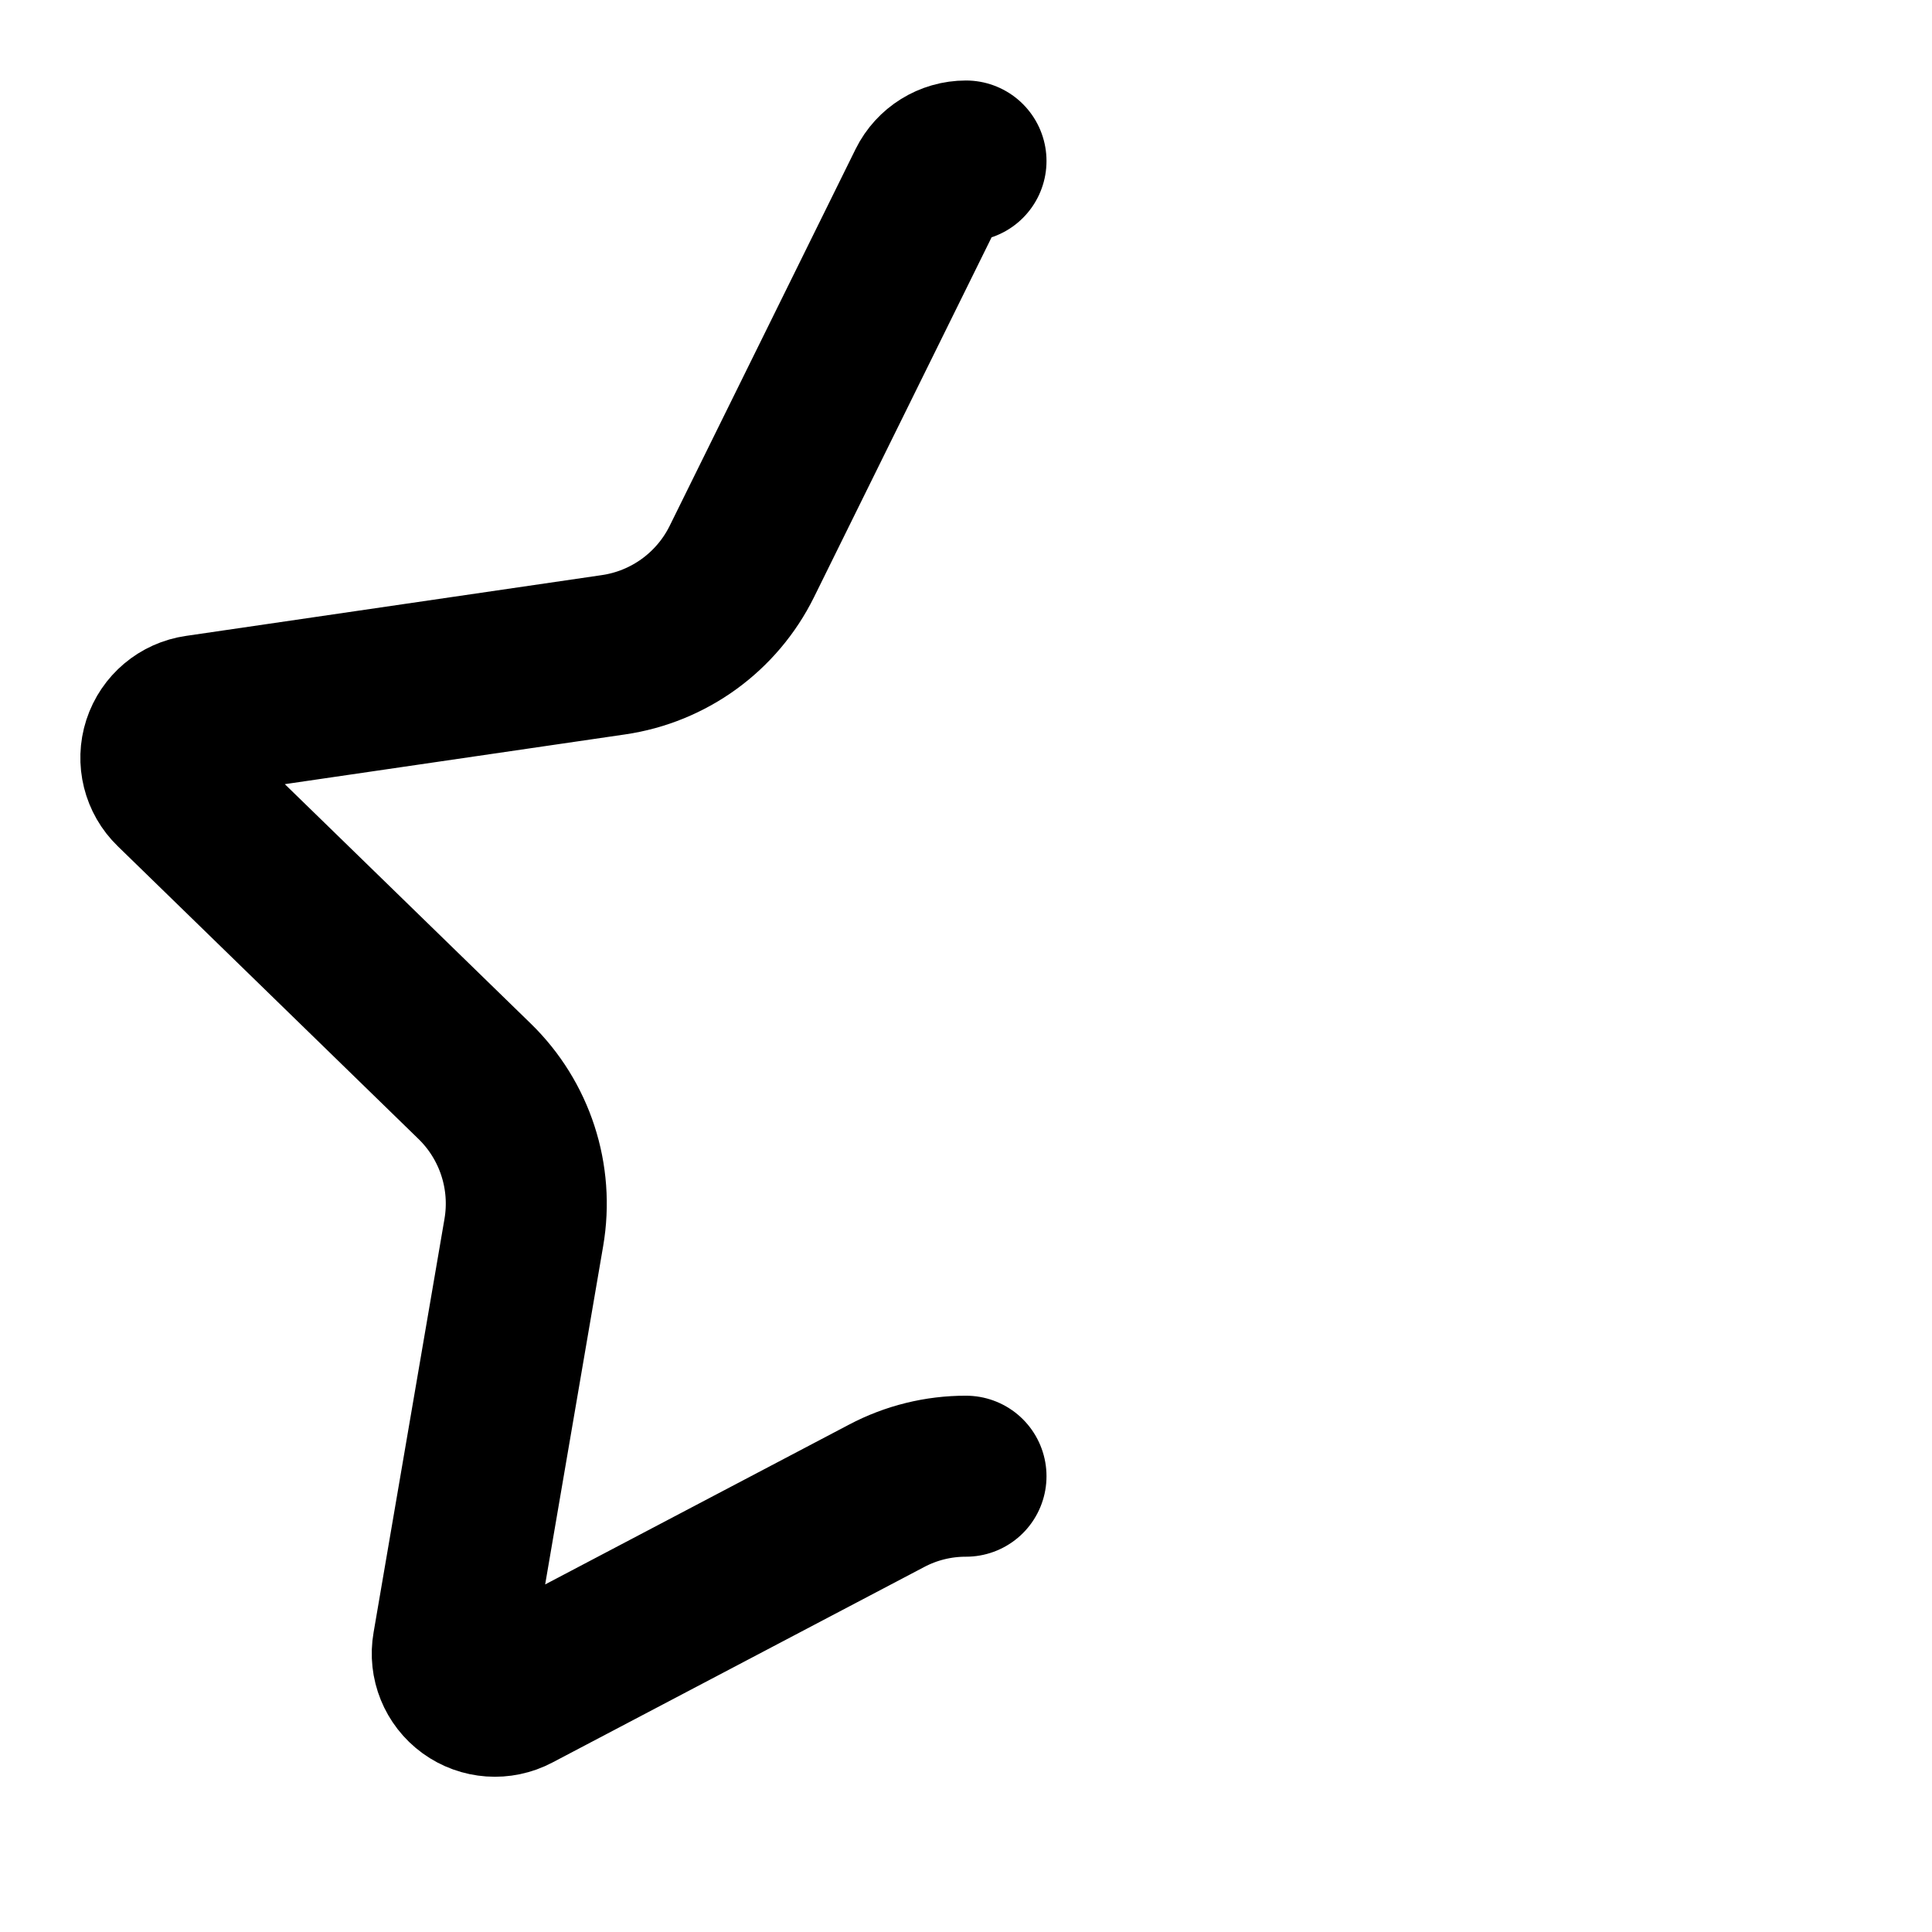
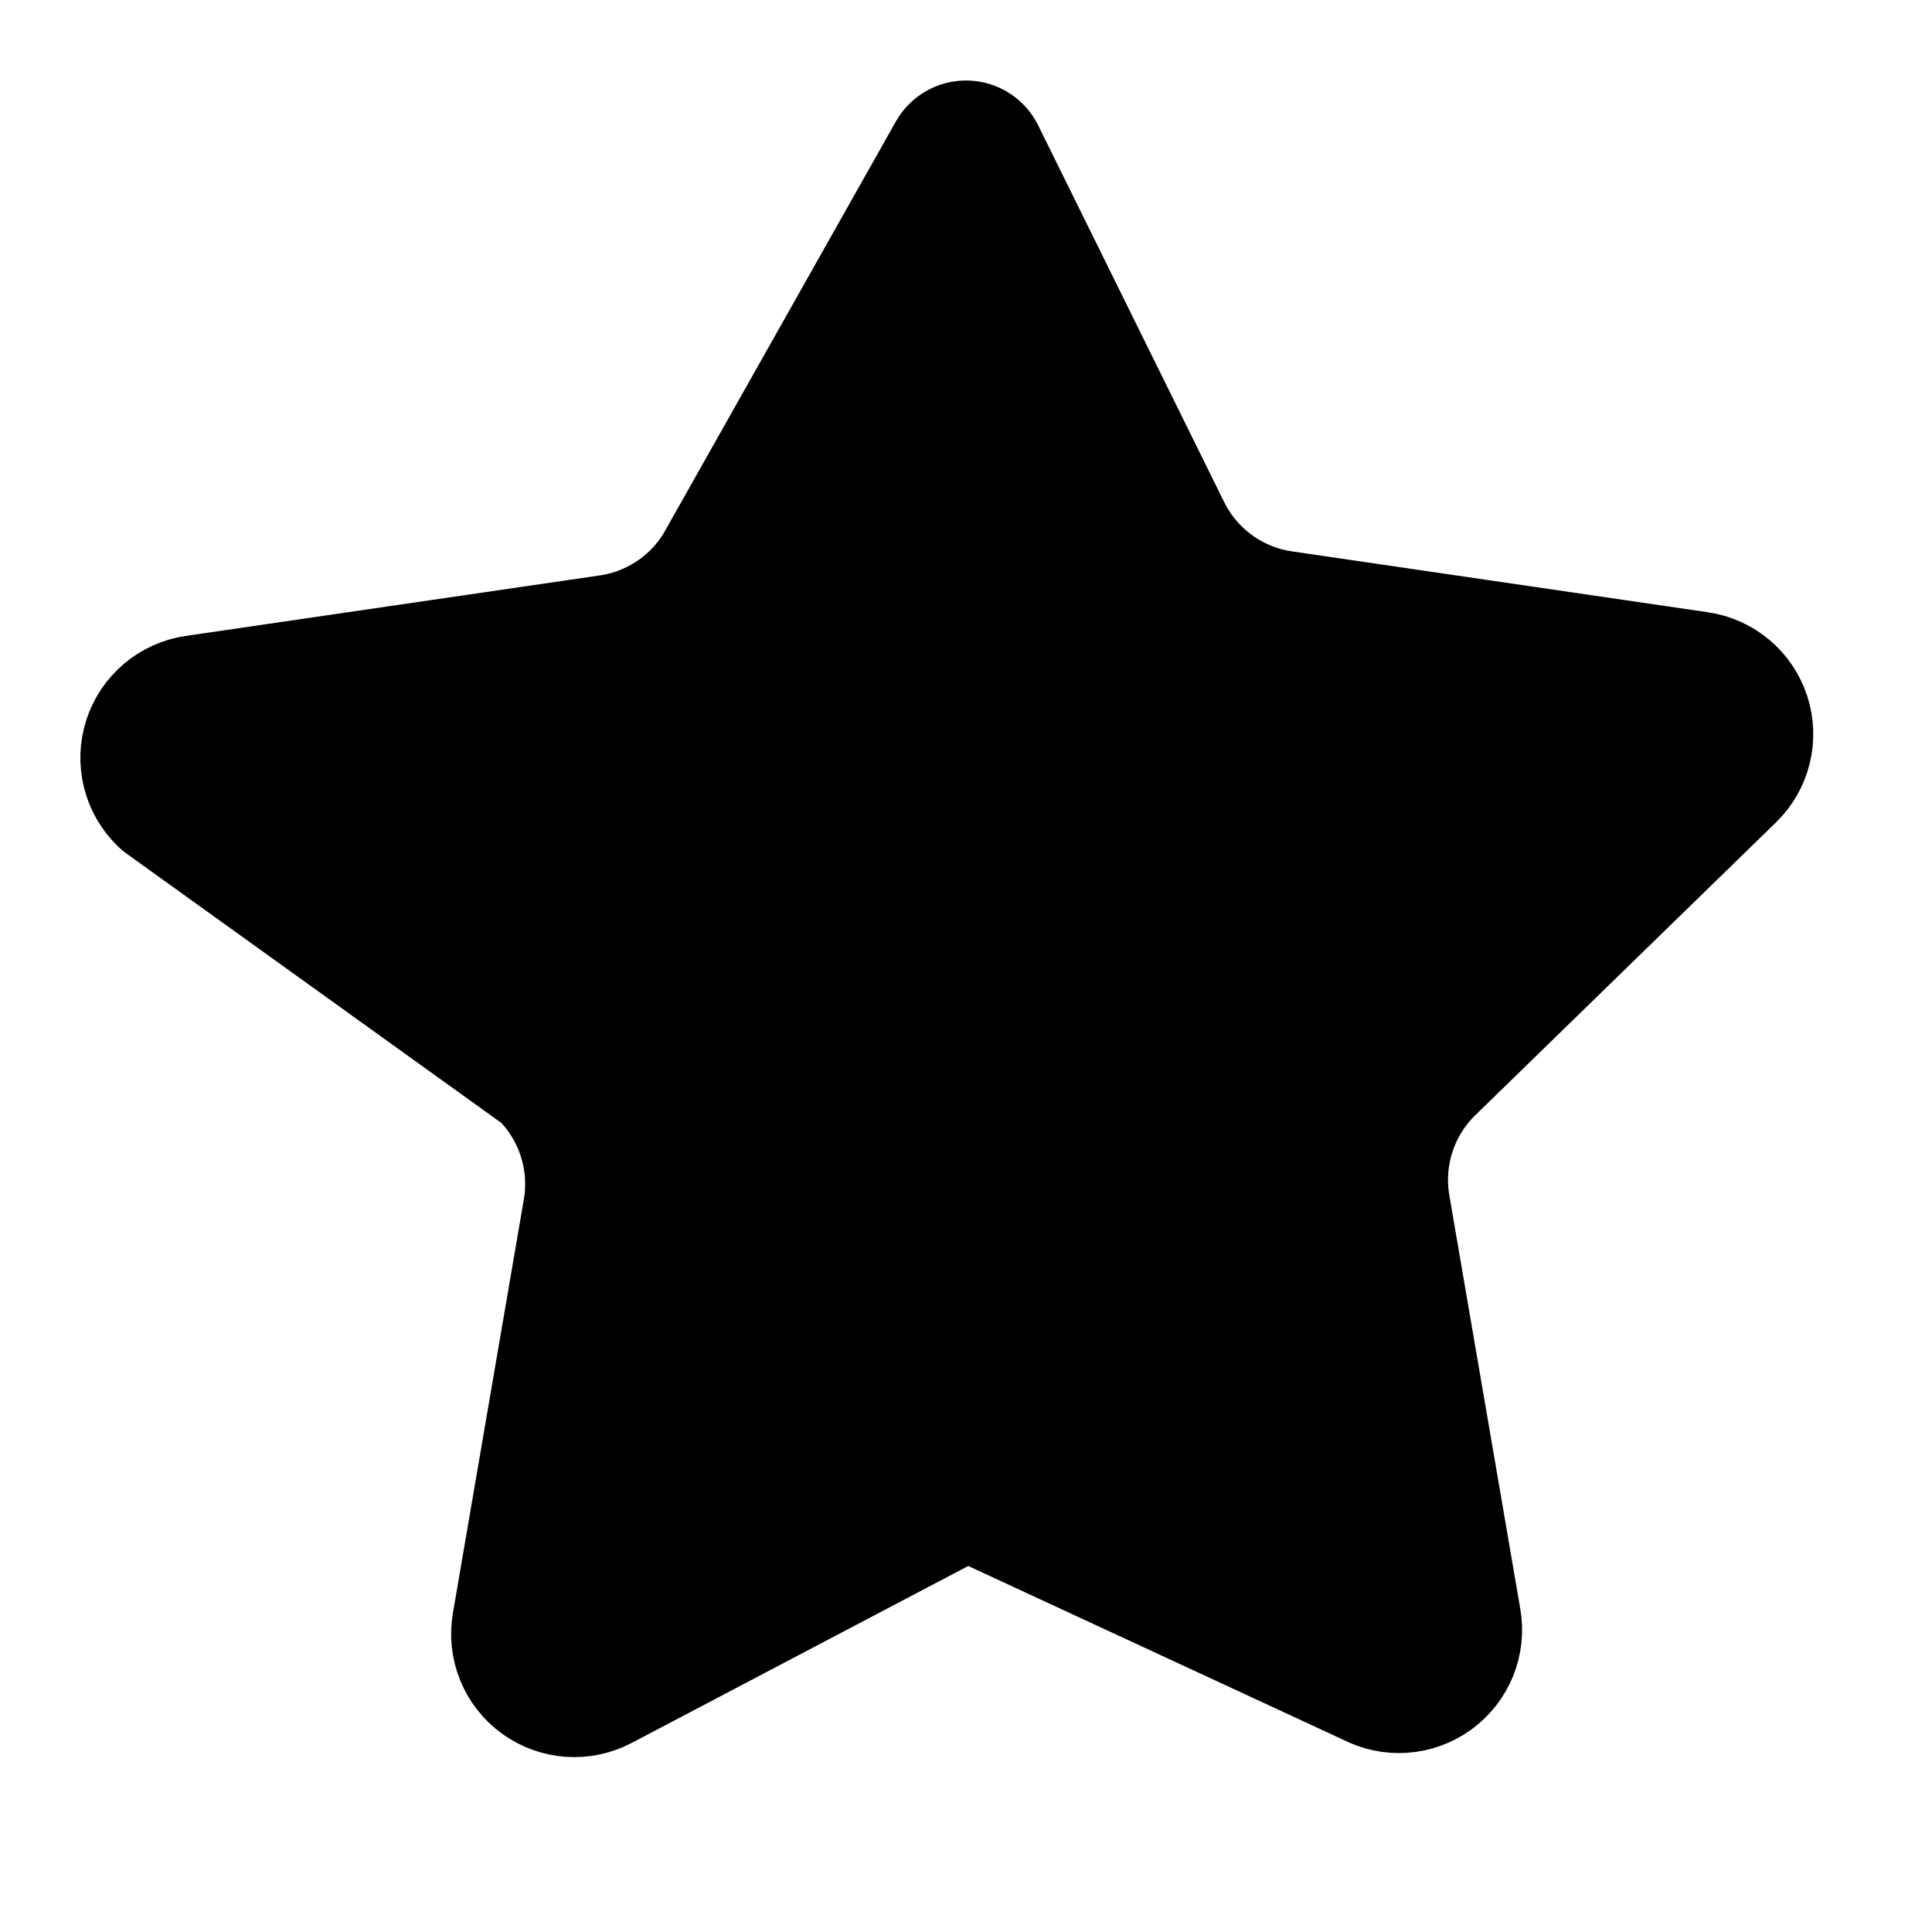
- <svg xmlns="http://www.w3.org/2000/svg" width="24" height="24" viewBox="0 0 24 24" fill="none" stroke="currentColor" stroke-width="2" stroke-linecap="round" stroke-linejoin="round" class="lucide lucide-star-half-icon lucide-star-half">
-   <path d="M12 18.338a2.1 2.1 0 0 0-.987.244L6.396 21.01a.53.53 0 0 1-.77-.56l.881-5.139a2.12 2.12 0 0 0-.611-1.879L2.16 9.795a.53.53 0 0 1 .294-.906l5.165-.755a2.12 2.12 0 0 0 1.597-1.16l2.309-4.679A.53.53 0 0 1 12 2" />
+ <svg xmlns="http://www.w3.org/2000/svg" width="24" height="24" viewBox="0 0 24 24" fill="currentColor" stroke="currentColor" stroke-width="2" stroke-linecap="round" stroke-linejoin="round" class="lucide lucide-star-half-icon lucide-star-half">
+   <path d="M12 2l2.31 4.679a2.123 2.123 0 0 0 1.595 1.16l5.166.756a.53.53 0 0 1 .294.904l-3.736 3.638a2.123 2.123 0 0 0-.611 1.878l.882 5.14a.53.53 0 0 1-.771.56L12 18.338l-4.618 2.428a.53.53 0 0 1-.77-.56l.881-5.139a2.122 2.122 0 0 0-.611-1.879L2.16 9.795a.53.53 0 0 1 .294-.906l5.165-.755A2.122 2.122 0 0 0 9.105 7.134L12 2z" />
</svg>
